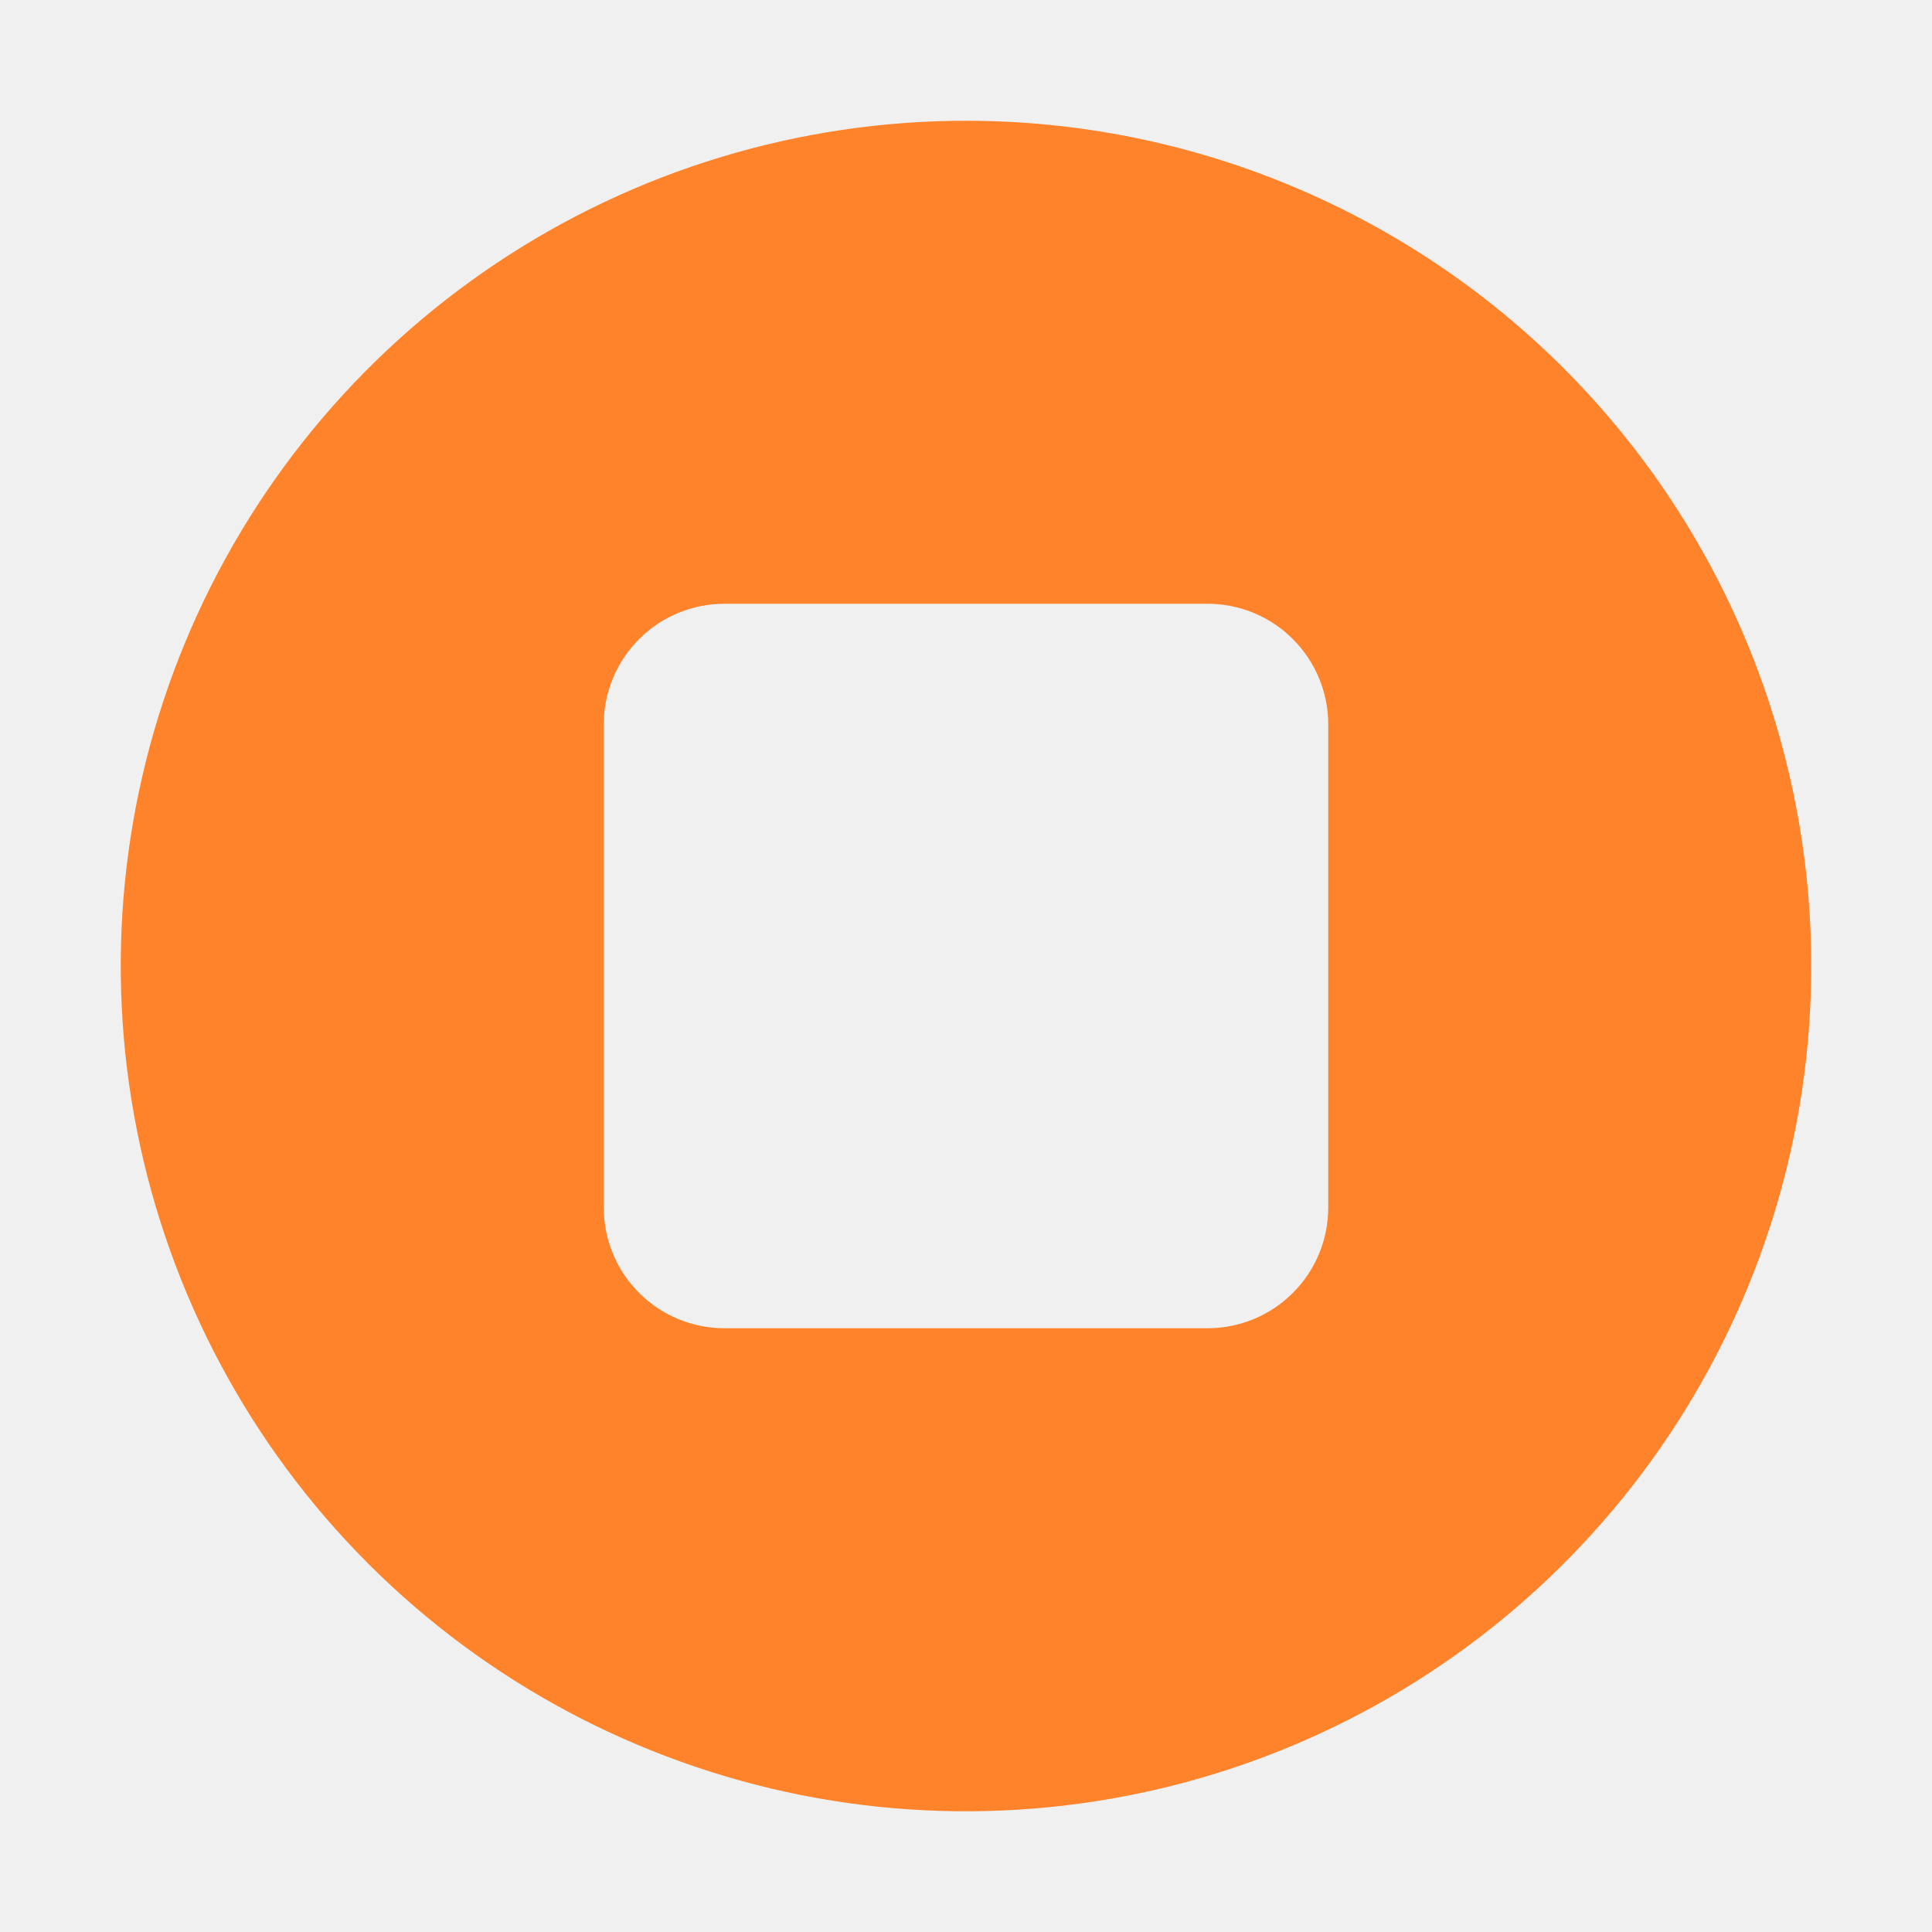
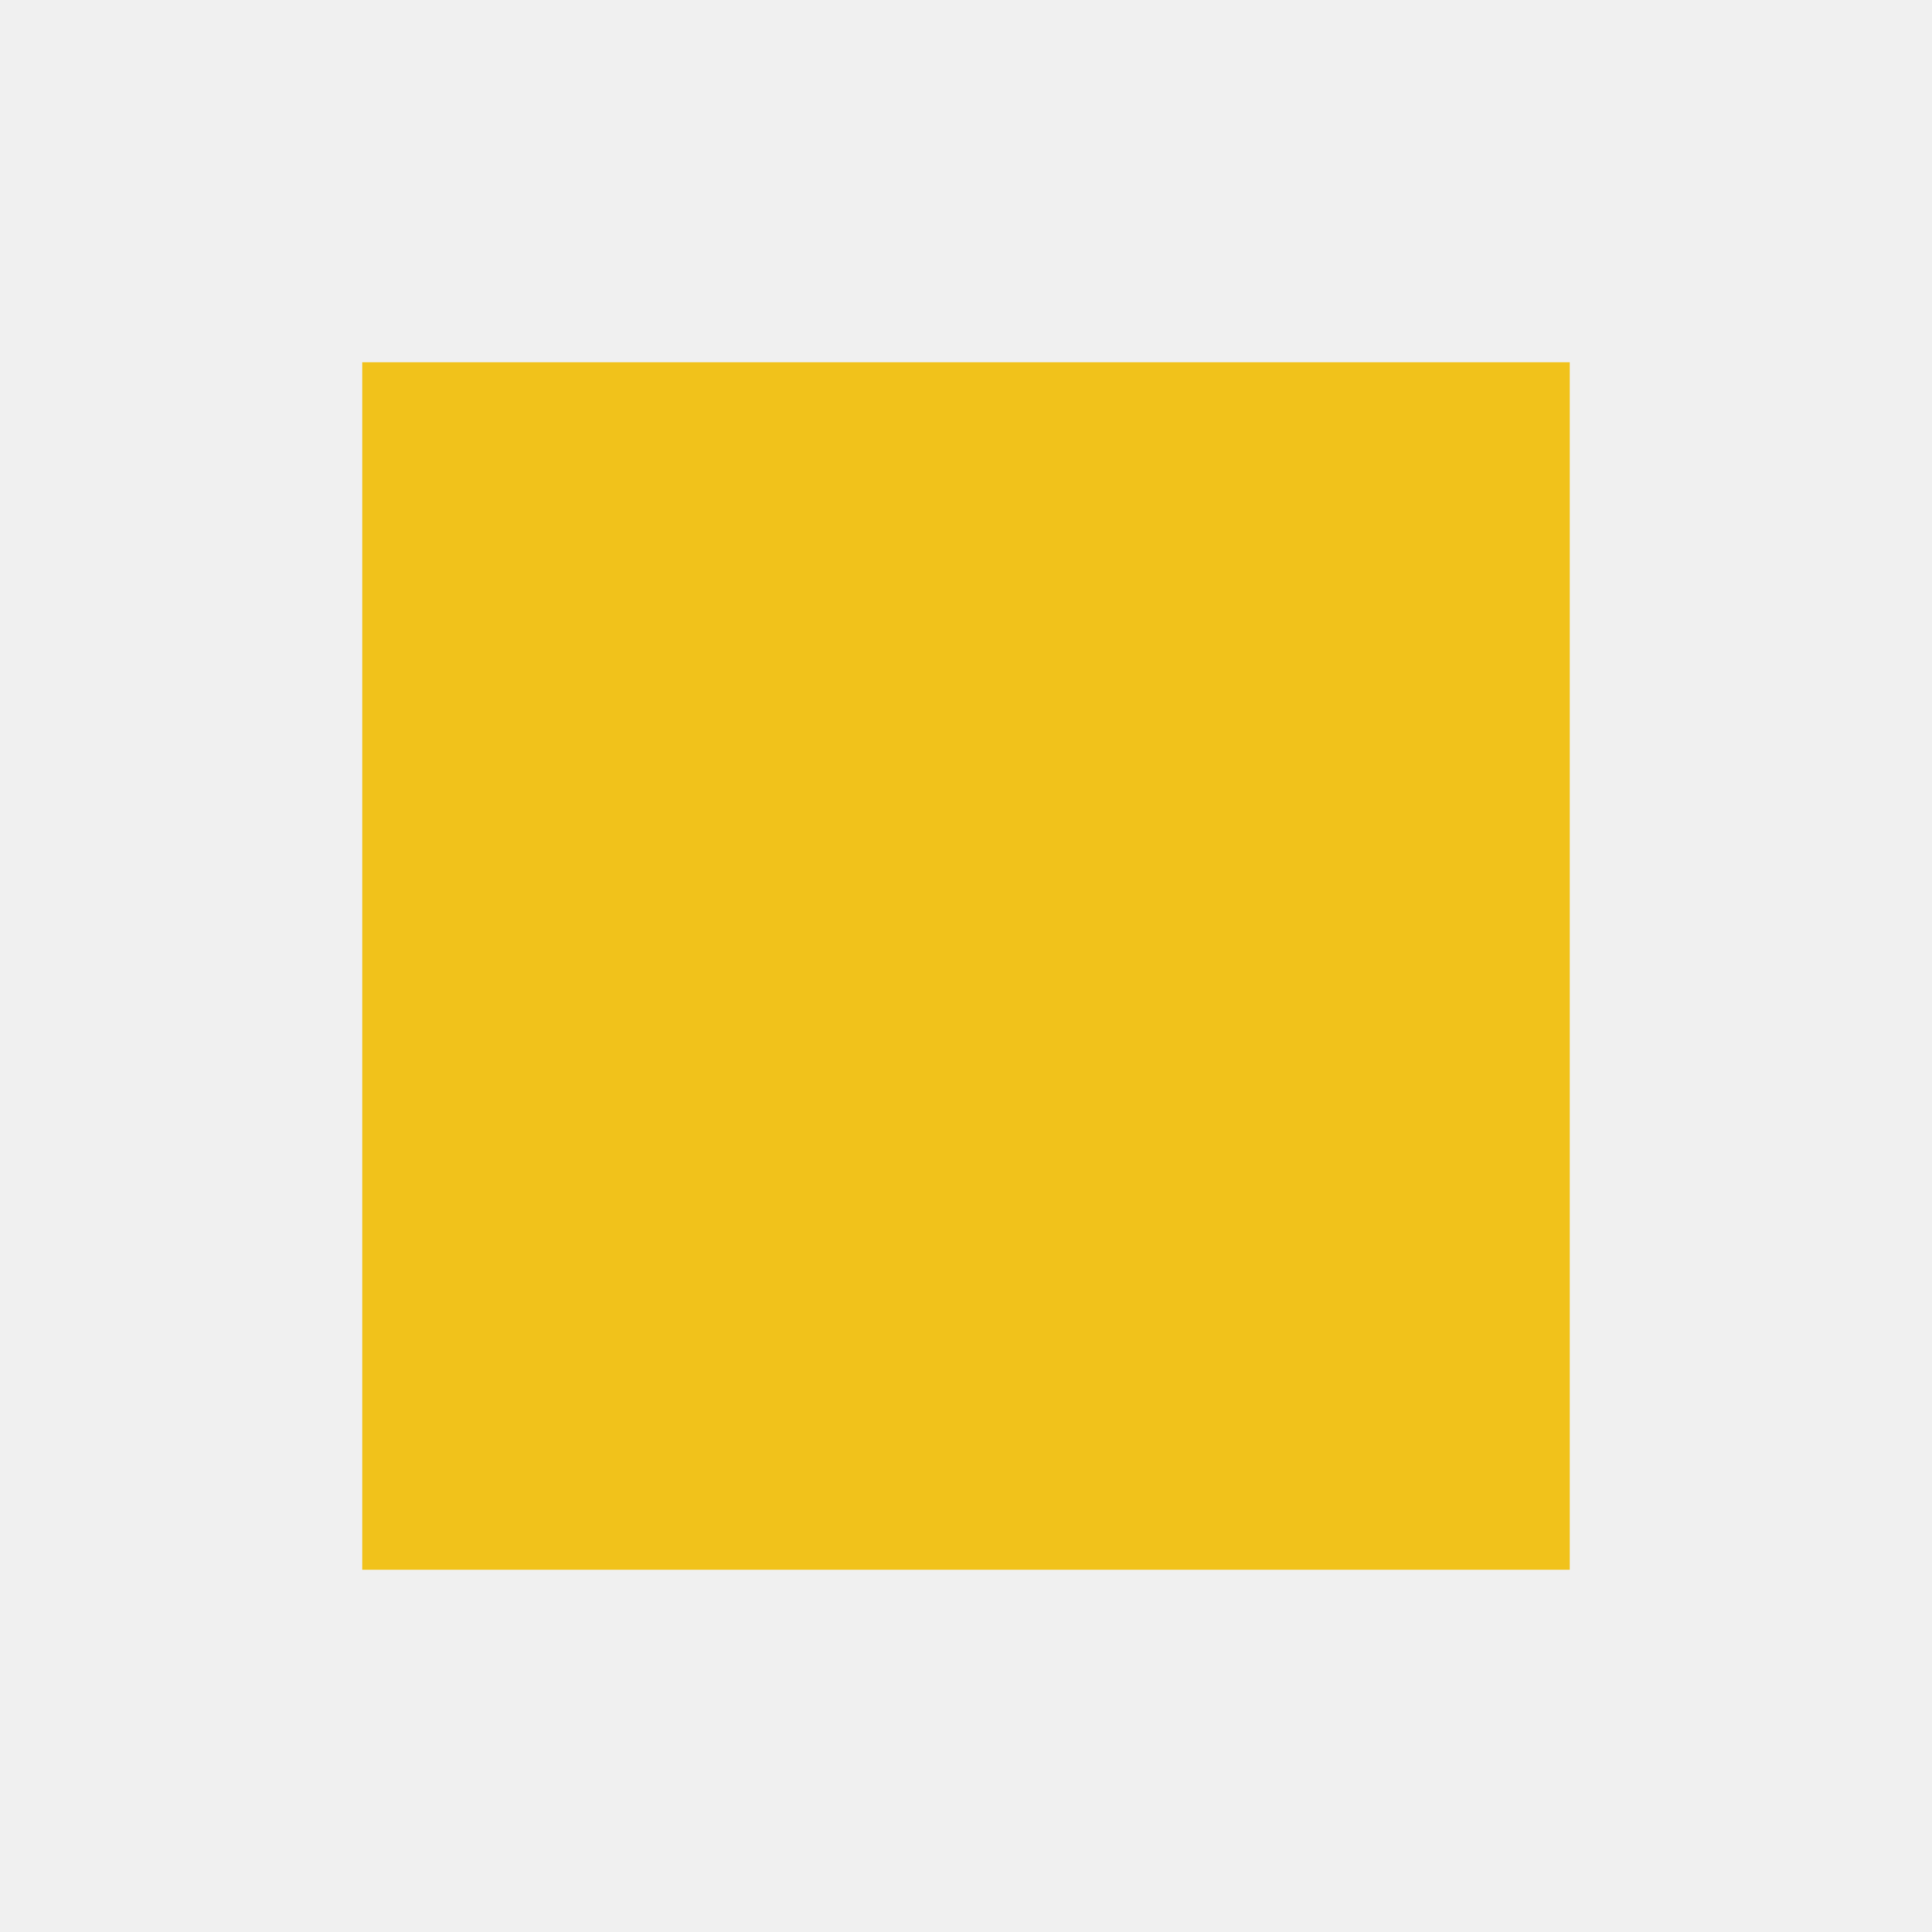
<svg xmlns="http://www.w3.org/2000/svg" width="16" height="16" viewBox="0 0 16 16" fill="none">
-   <rect width="16" height="16" fill="white" fill-opacity="0.01" />
-   <path d="M8 1C6.616 1 5.262 1.411 4.111 2.18C2.96 2.949 2.063 4.042 1.533 5.321C1.003 6.6 0.864 8.008 1.135 9.366C1.405 10.723 2.071 11.971 3.05 12.95C4.029 13.929 5.277 14.595 6.634 14.866C7.992 15.136 9.4 14.997 10.679 14.467C11.958 13.937 13.051 13.04 13.82 11.889C14.589 10.738 15 9.384 15 8C15 6.143 14.262 4.363 12.95 3.05C11.637 1.738 9.857 1 8 1V1ZM11 10C11 10.265 10.895 10.52 10.707 10.707C10.52 10.895 10.265 11 10 11H6C5.735 11 5.48 10.895 5.293 10.707C5.105 10.52 5 10.265 5 10V6C5 5.735 5.105 5.48 5.293 5.293C5.48 5.105 5.735 5 6 5H10C10.265 5 10.52 5.105 10.707 5.293C10.895 5.48 11 5.735 11 6V10Z" fill="#FF832B" />
+   <path d="M12 4H4V12H12V4Z" fill="#F1C21B" />
+   <path d="M12 4V12H4V4H12ZM13 3H3V13H13V3Z" fill="#F1C21B" />
</svg>
